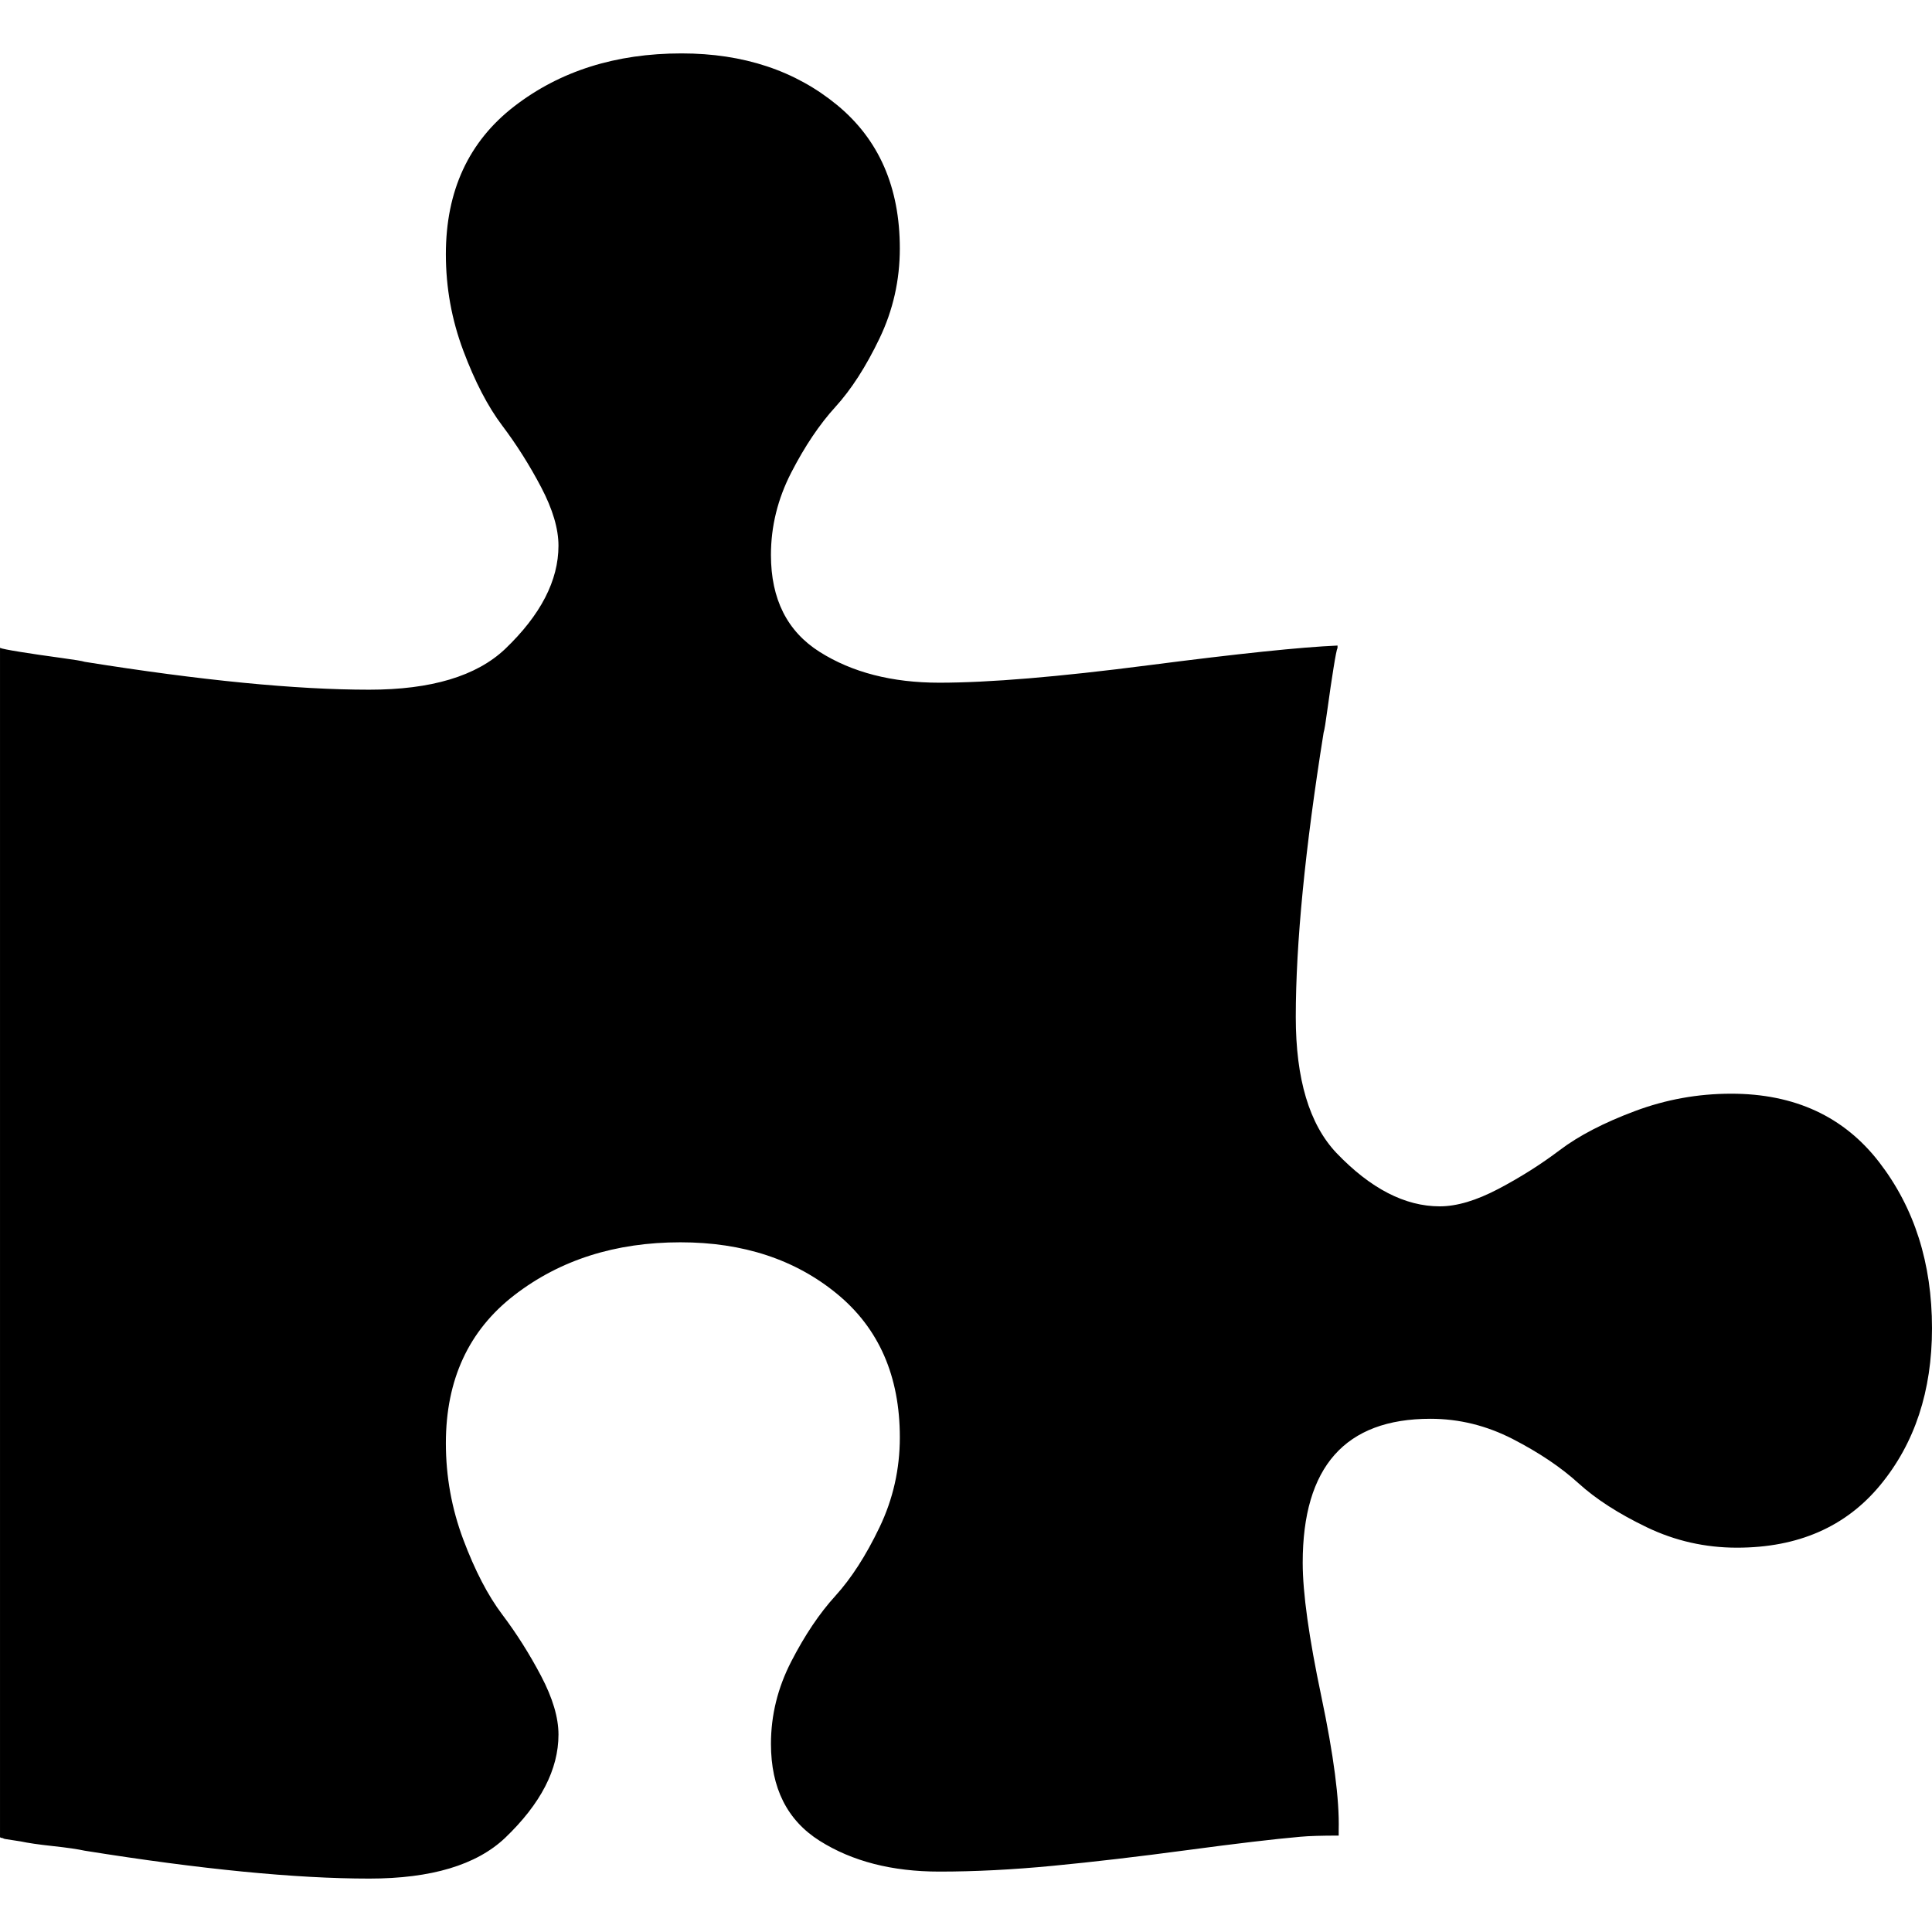
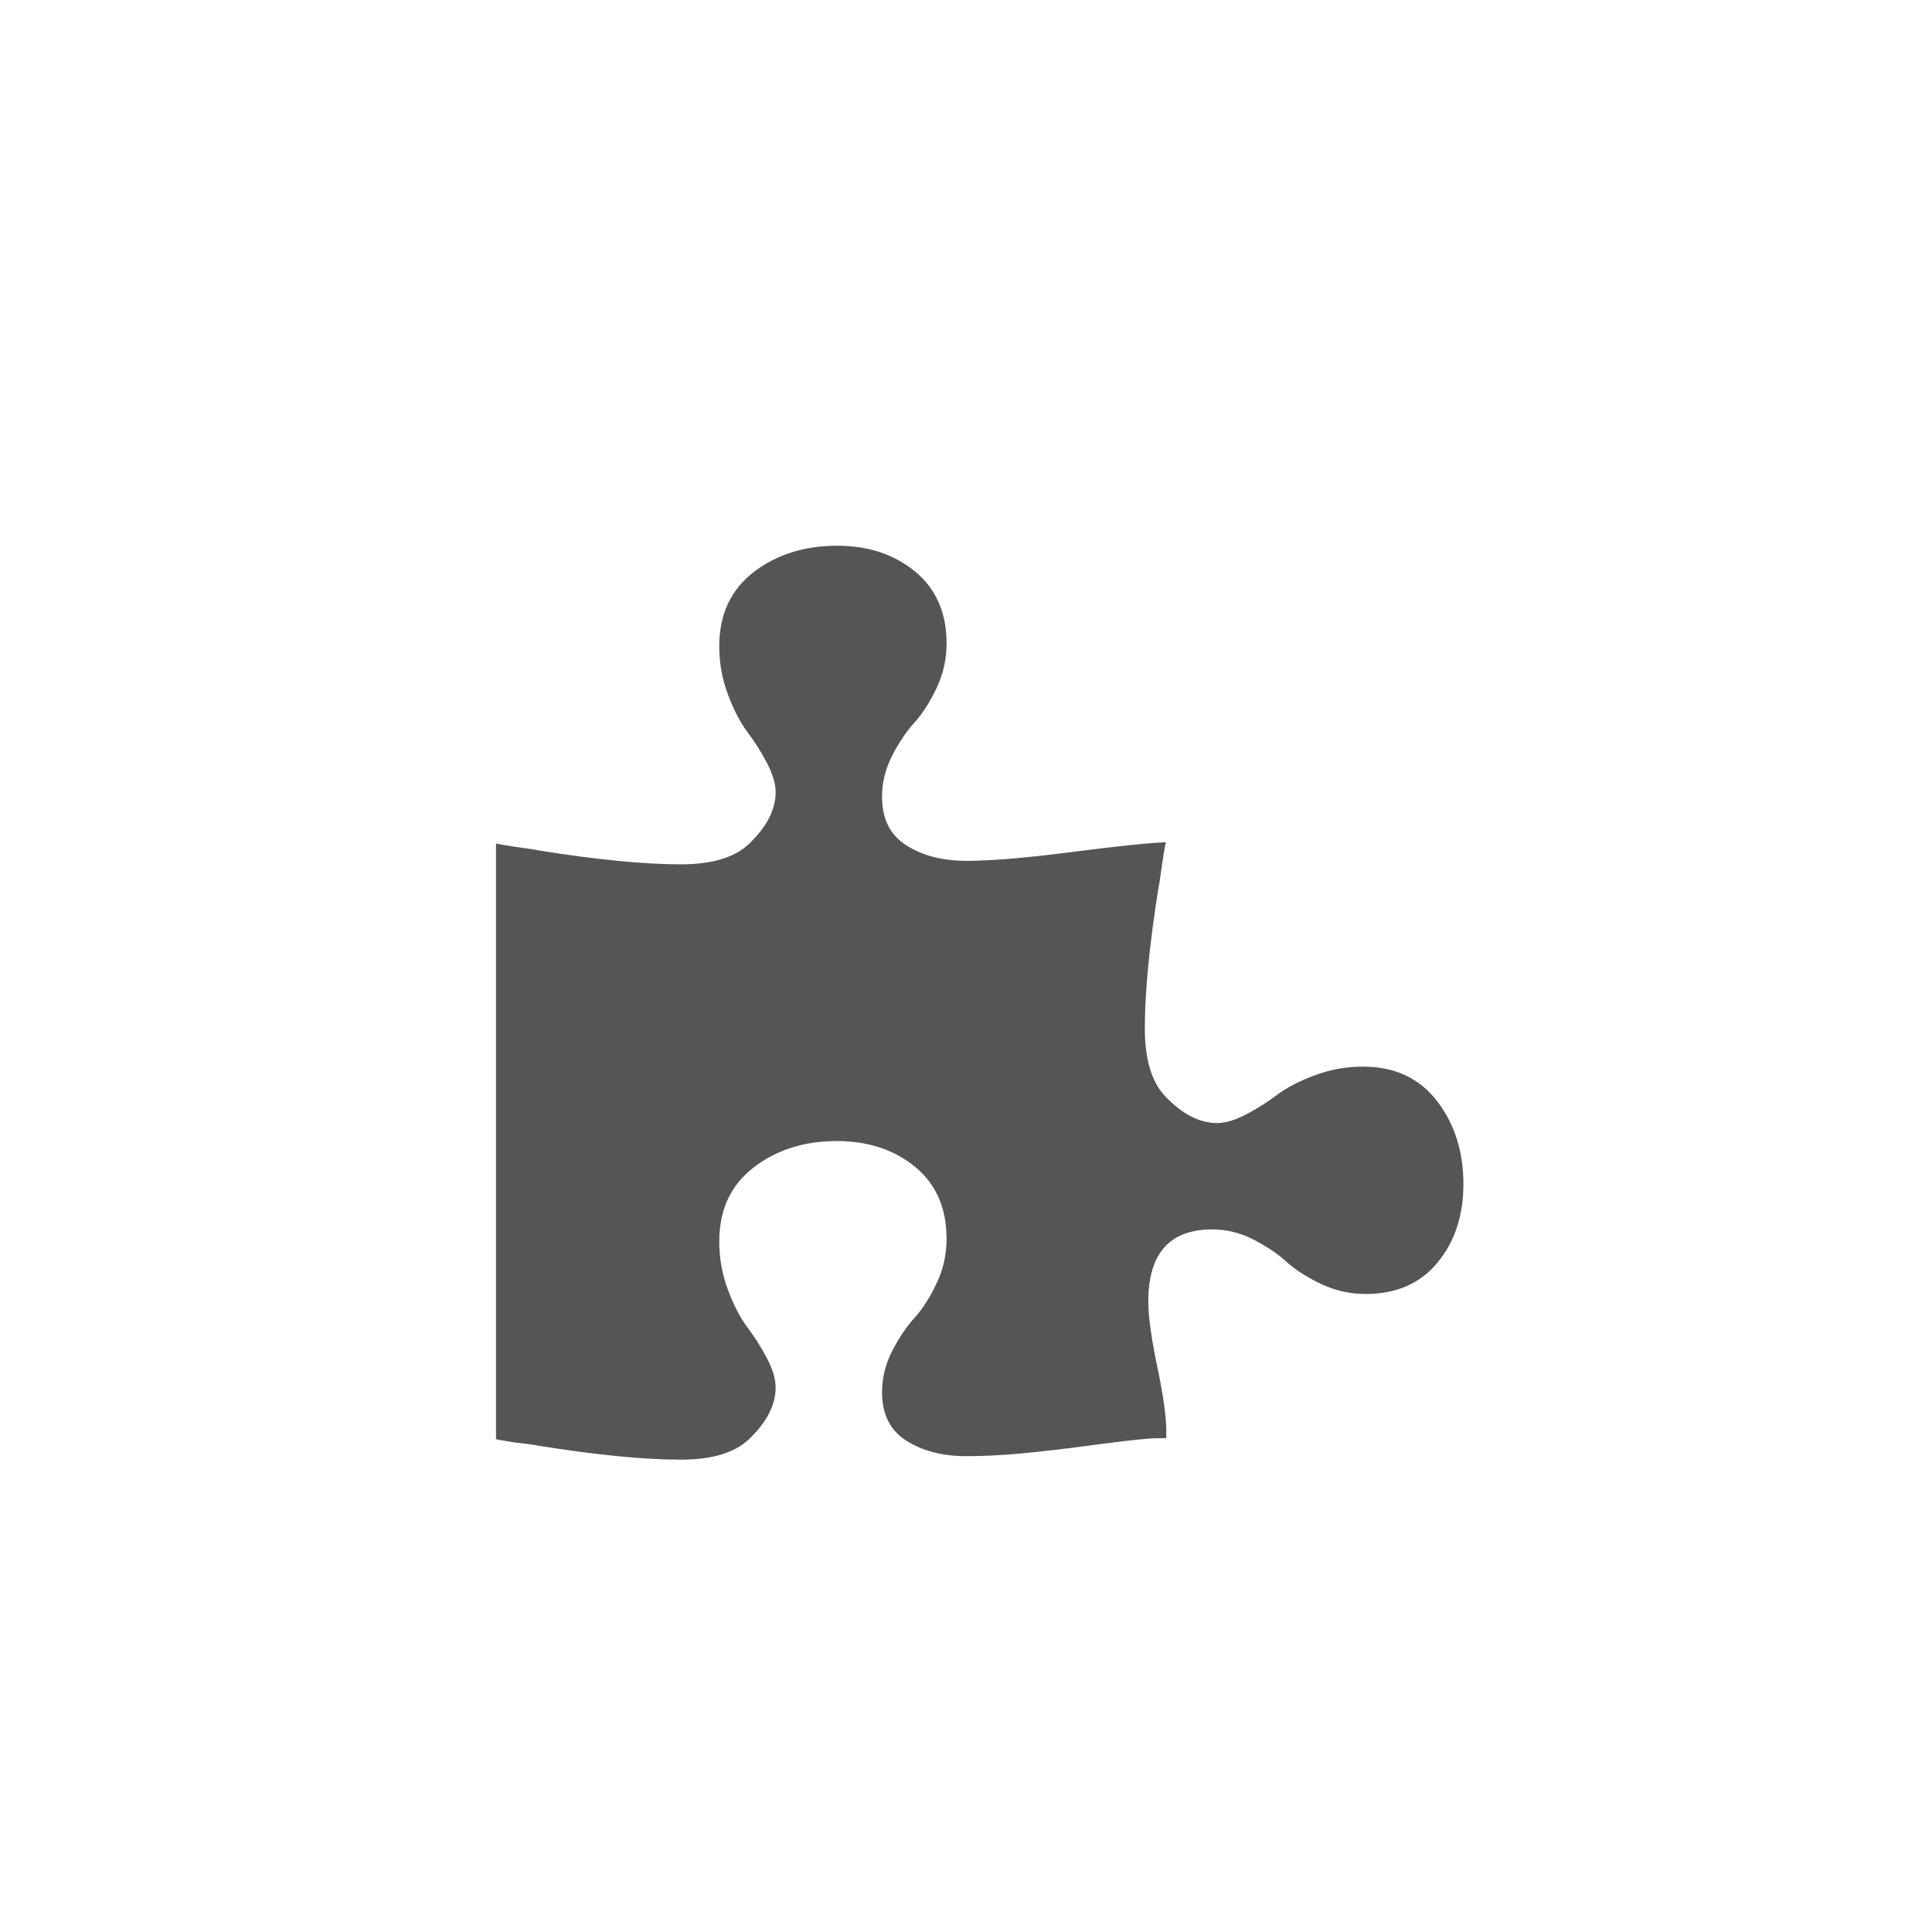
- <svg xmlns="http://www.w3.org/2000/svg" version="1.1" id="Capa_1" x="0px" y="0px" width="475.078px" height="475.077px" viewBox="0 0 475.078 475.077" style="enable-background:new 0 0 475.078 475.077;" xml:space="preserve">
-   <g>
-     <path d="M462.094,285.791c-8.658-11.231-20.793-16.851-36.398-16.851c-8.186,0-16.084,1.43-23.694,4.284   c-7.625,2.854-13.765,6.044-18.426,9.564c-4.653,3.519-9.705,6.711-15.125,9.565c-5.421,2.854-10.232,4.288-14.414,4.288   c-8.569,0-17.036-4.381-25.413-13.135c-6.663-7.046-9.993-18.175-9.993-33.403c0-18.083,2.279-41.399,6.845-69.949   c0.198-0.571,0.526-2.618,0.999-6.139c0.486-3.518,0.951-6.757,1.431-9.707c0.472-2.95,0.801-4.615,0.992-4.998v-0.57   c-8.938,0.382-24.455,1.997-46.534,4.853c-22.08,2.856-39.205,4.283-51.391,4.283c-11.61,0-21.414-2.521-29.408-7.566   c-7.993-5.043-11.991-12.991-11.991-23.839c0-7.045,1.668-13.8,4.996-20.273c3.33-6.473,6.947-11.851,10.85-16.134   c3.905-4.286,7.521-9.9,10.85-16.846c3.332-6.942,4.996-14.322,4.996-22.123c0-15.037-5.136-26.794-15.415-35.26   c-10.278-8.466-23.029-12.703-38.256-12.703c-16.18,0-29.88,4.332-41.112,12.99c-11.228,8.66-16.845,20.795-16.845,36.403   c0,8.182,1.427,16.081,4.283,23.695c2.853,7.613,6.04,13.752,9.563,18.417c3.521,4.665,6.71,9.707,9.563,15.131   c2.856,5.428,4.281,10.232,4.281,14.419c0,8.566-4.377,17.036-13.134,25.41c-7.043,6.663-18.175,10-33.402,10   c-18.083,0-41.399-2.286-69.949-6.854c-0.568-0.2-2.615-0.534-6.136-1.01c-3.523-0.477-6.757-0.95-9.707-1.427   c-2.952-0.476-4.62-0.806-4.998-0.999V451.67c0,0.191,0.19,0.287,0.571,0.287c0.378,0.188,0.666,0.28,0.855,0.28l3.711,0.575   c1.716,0.373,4.331,0.76,7.852,1.137c3.523,0.38,6.14,0.767,7.854,1.14c28.549,4.571,51.866,6.854,69.949,6.854   c15.227,0,26.359-3.334,33.402-10c8.757-8.374,13.134-16.847,13.134-25.406c0-4.185-1.425-8.99-4.281-14.421   c-2.853-5.421-6.045-10.461-9.563-15.126c-3.518-4.664-6.707-10.804-9.563-18.415c-2.856-7.613-4.283-15.512-4.283-23.698   c0-15.608,5.617-27.747,16.846-36.404c11.228-8.662,24.838-12.991,40.824-12.991c15.419,0,28.266,4.237,38.544,12.703   c10.278,8.467,15.415,20.226,15.415,35.262c0,7.8-1.665,15.182-4.996,22.121c-3.33,6.951-6.951,12.56-10.85,16.851   c-3.903,4.285-7.517,9.657-10.85,16.133c-3.331,6.468-4.996,13.227-4.996,20.266c0,10.855,3.995,18.802,11.991,23.846   c7.998,5.041,17.799,7.56,29.408,7.56c8.758,0,18.083-0.473,27.979-1.427c9.897-0.948,20.889-2.235,32.977-3.854   c12.087-1.619,21.36-2.718,27.832-3.285c2.098-0.195,5.239-0.288,9.421-0.288v-1.423c0.192-7.423-1.235-18.367-4.277-32.836   c-3.046-14.462-4.575-25.406-4.575-32.832c0-23.603,10.468-35.402,31.408-35.402c7.046,0,13.802,1.666,20.273,4.996   c6.471,3.333,11.847,6.954,16.128,10.852c4.288,3.905,9.911,7.519,16.854,10.852c6.943,3.327,14.314,4.997,22.117,4.997   c15.037,0,26.796-5.141,35.262-15.417c8.474-10.284,12.703-23.124,12.703-38.541C475.078,310.622,470.752,297.022,462.094,285.791z   " />
+ <svg xmlns="http://www.w3.org/2000/svg" version="1.1" id="Capa_1" x="0px" y="0px" width="100" height="100" viewBox="0 0 475.078 475.077" xml:space="preserve">
+   <defs id="defs39" />
+   <g id="g3" transform="matrix(0.5007342,0,0,0.5007338,121.9646,127.6189)" style="fill:#555555">
+     <path d="m 462.094,285.791 c -8.658,-11.231 -20.793,-16.851 -36.398,-16.851 -8.186,0 -16.084,1.43 -23.694,4.284 -7.625,2.854 -13.765,6.044 -18.426,9.564 -4.653,3.519 -9.705,6.711 -15.125,9.565 -5.421,2.854 -10.232,4.288 -14.414,4.288 -8.569,0 -17.036,-4.381 -25.413,-13.135 -6.663,-7.046 -9.993,-18.175 -9.993,-33.403 0,-18.083 2.279,-41.399 6.845,-69.949 0.198,-0.571 0.526,-2.618 0.999,-6.139 0.486,-3.518 0.951,-6.757 1.431,-9.707 0.472,-2.95 0.801,-4.615 0.992,-4.998 l 0,-0.57 c -8.938,0.382 -24.455,1.997 -46.534,4.853 -22.08,2.856 -39.205,4.283 -51.391,4.283 -11.61,0 -21.414,-2.521 -29.408,-7.566 -7.993,-5.043 -11.991,-12.991 -11.991,-23.839 0,-7.045 1.668,-13.8 4.996,-20.273 3.33,-6.473 6.947,-11.851 10.85,-16.134 3.905,-4.286 7.521,-9.9 10.85,-16.846 3.332,-6.942 4.996,-14.322 4.996,-22.123 0,-15.037 -5.136,-26.794 -15.415,-35.26 -10.278,-8.466 -23.029,-12.703 -38.256,-12.703 -16.18,0 -29.88,4.332 -41.112,12.99 -11.228,8.66 -16.845,20.795 -16.845,36.403 0,8.182 1.427,16.081 4.283,23.695 2.853,7.613 6.04,13.752 9.563,18.417 3.521,4.665 6.71,9.707 9.563,15.131 2.856,5.428 4.281,10.232 4.281,14.419 0,8.566 -4.377,17.036 -13.134,25.41 -7.043,6.663 -18.175,10 -33.402,10 -18.083,0 -41.399,-2.286 -69.949,-6.854 -0.568,-0.2 -2.615,-0.534 -6.136,-1.01 C 11.184,161.256 7.95,160.783 5,160.306 2.048,159.83 0.38,159.5 0.002,159.307 l 0,292.363 c 0,0.191 0.19,0.287 0.571,0.287 0.378,0.188 0.666,0.28 0.855,0.28 l 3.711,0.575 c 1.716,0.373 4.331,0.76 7.852,1.137 3.523,0.38 6.14,0.767 7.854,1.14 28.549,4.571 51.866,6.854 69.949,6.854 15.227,0 26.359,-3.334 33.402,-10 8.757,-8.374 13.134,-16.847 13.134,-25.406 0,-4.185 -1.425,-8.99 -4.281,-14.421 -2.853,-5.421 -6.045,-10.461 -9.563,-15.126 -3.518,-4.664 -6.707,-10.804 -9.563,-18.415 -2.856,-7.613 -4.283,-15.512 -4.283,-23.698 0,-15.608 5.617,-27.747 16.846,-36.404 11.228,-8.662 24.838,-12.991 40.824,-12.991 15.419,0 28.266,4.237 38.544,12.703 10.278,8.467 15.415,20.226 15.415,35.262 0,7.8 -1.665,15.182 -4.996,22.121 -3.33,6.951 -6.951,12.56 -10.85,16.851 -3.903,4.285 -7.517,9.657 -10.85,16.133 -3.331,6.468 -4.996,13.227 -4.996,20.266 0,10.855 3.995,18.802 11.991,23.846 7.998,5.041 17.799,7.56 29.408,7.56 8.758,0 18.083,-0.473 27.979,-1.427 9.897,-0.948 20.889,-2.235 32.977,-3.854 12.087,-1.619 21.36,-2.718 27.832,-3.285 2.098,-0.195 5.239,-0.288 9.421,-0.288 l 0,-1.423 c 0.192,-7.423 -1.235,-18.367 -4.277,-32.836 -3.046,-14.462 -4.575,-25.406 -4.575,-32.832 0,-23.603 10.468,-35.402 31.408,-35.402 7.046,0 13.802,1.666 20.273,4.996 6.471,3.333 11.847,6.954 16.128,10.852 4.288,3.905 9.911,7.519 16.854,10.852 6.943,3.327 14.314,4.997 22.117,4.997 15.037,0 26.796,-5.141 35.262,-15.417 8.474,-10.284 12.703,-23.124 12.703,-38.541 0,-15.994 -4.326,-29.594 -12.984,-40.825 z" id="path5" />
  </g>
-   <g>
- </g>
-   <g>
- </g>
-   <g>
- </g>
-   <g>
- </g>
-   <g>
- </g>
-   <g>
- </g>
-   <g>
- </g>
-   <g>
- </g>
-   <g>
- </g>
-   <g>
- </g>
-   <g>
- </g>
-   <g>
- </g>
-   <g>
- </g>
-   <g>
- </g>
-   <g>
- </g>
+   <g id="g7" />
+   <g id="g9" />
+   <g id="g11" />
+   <g id="g13" />
+   <g id="g15" />
+   <g id="g17" />
+   <g id="g19" />
+   <g id="g21" />
+   <g id="g23" />
+   <g id="g25" />
+   <g id="g27" />
+   <g id="g29" />
+   <g id="g31" />
+   <g id="g33" />
+   <g id="g35" />
</svg>
